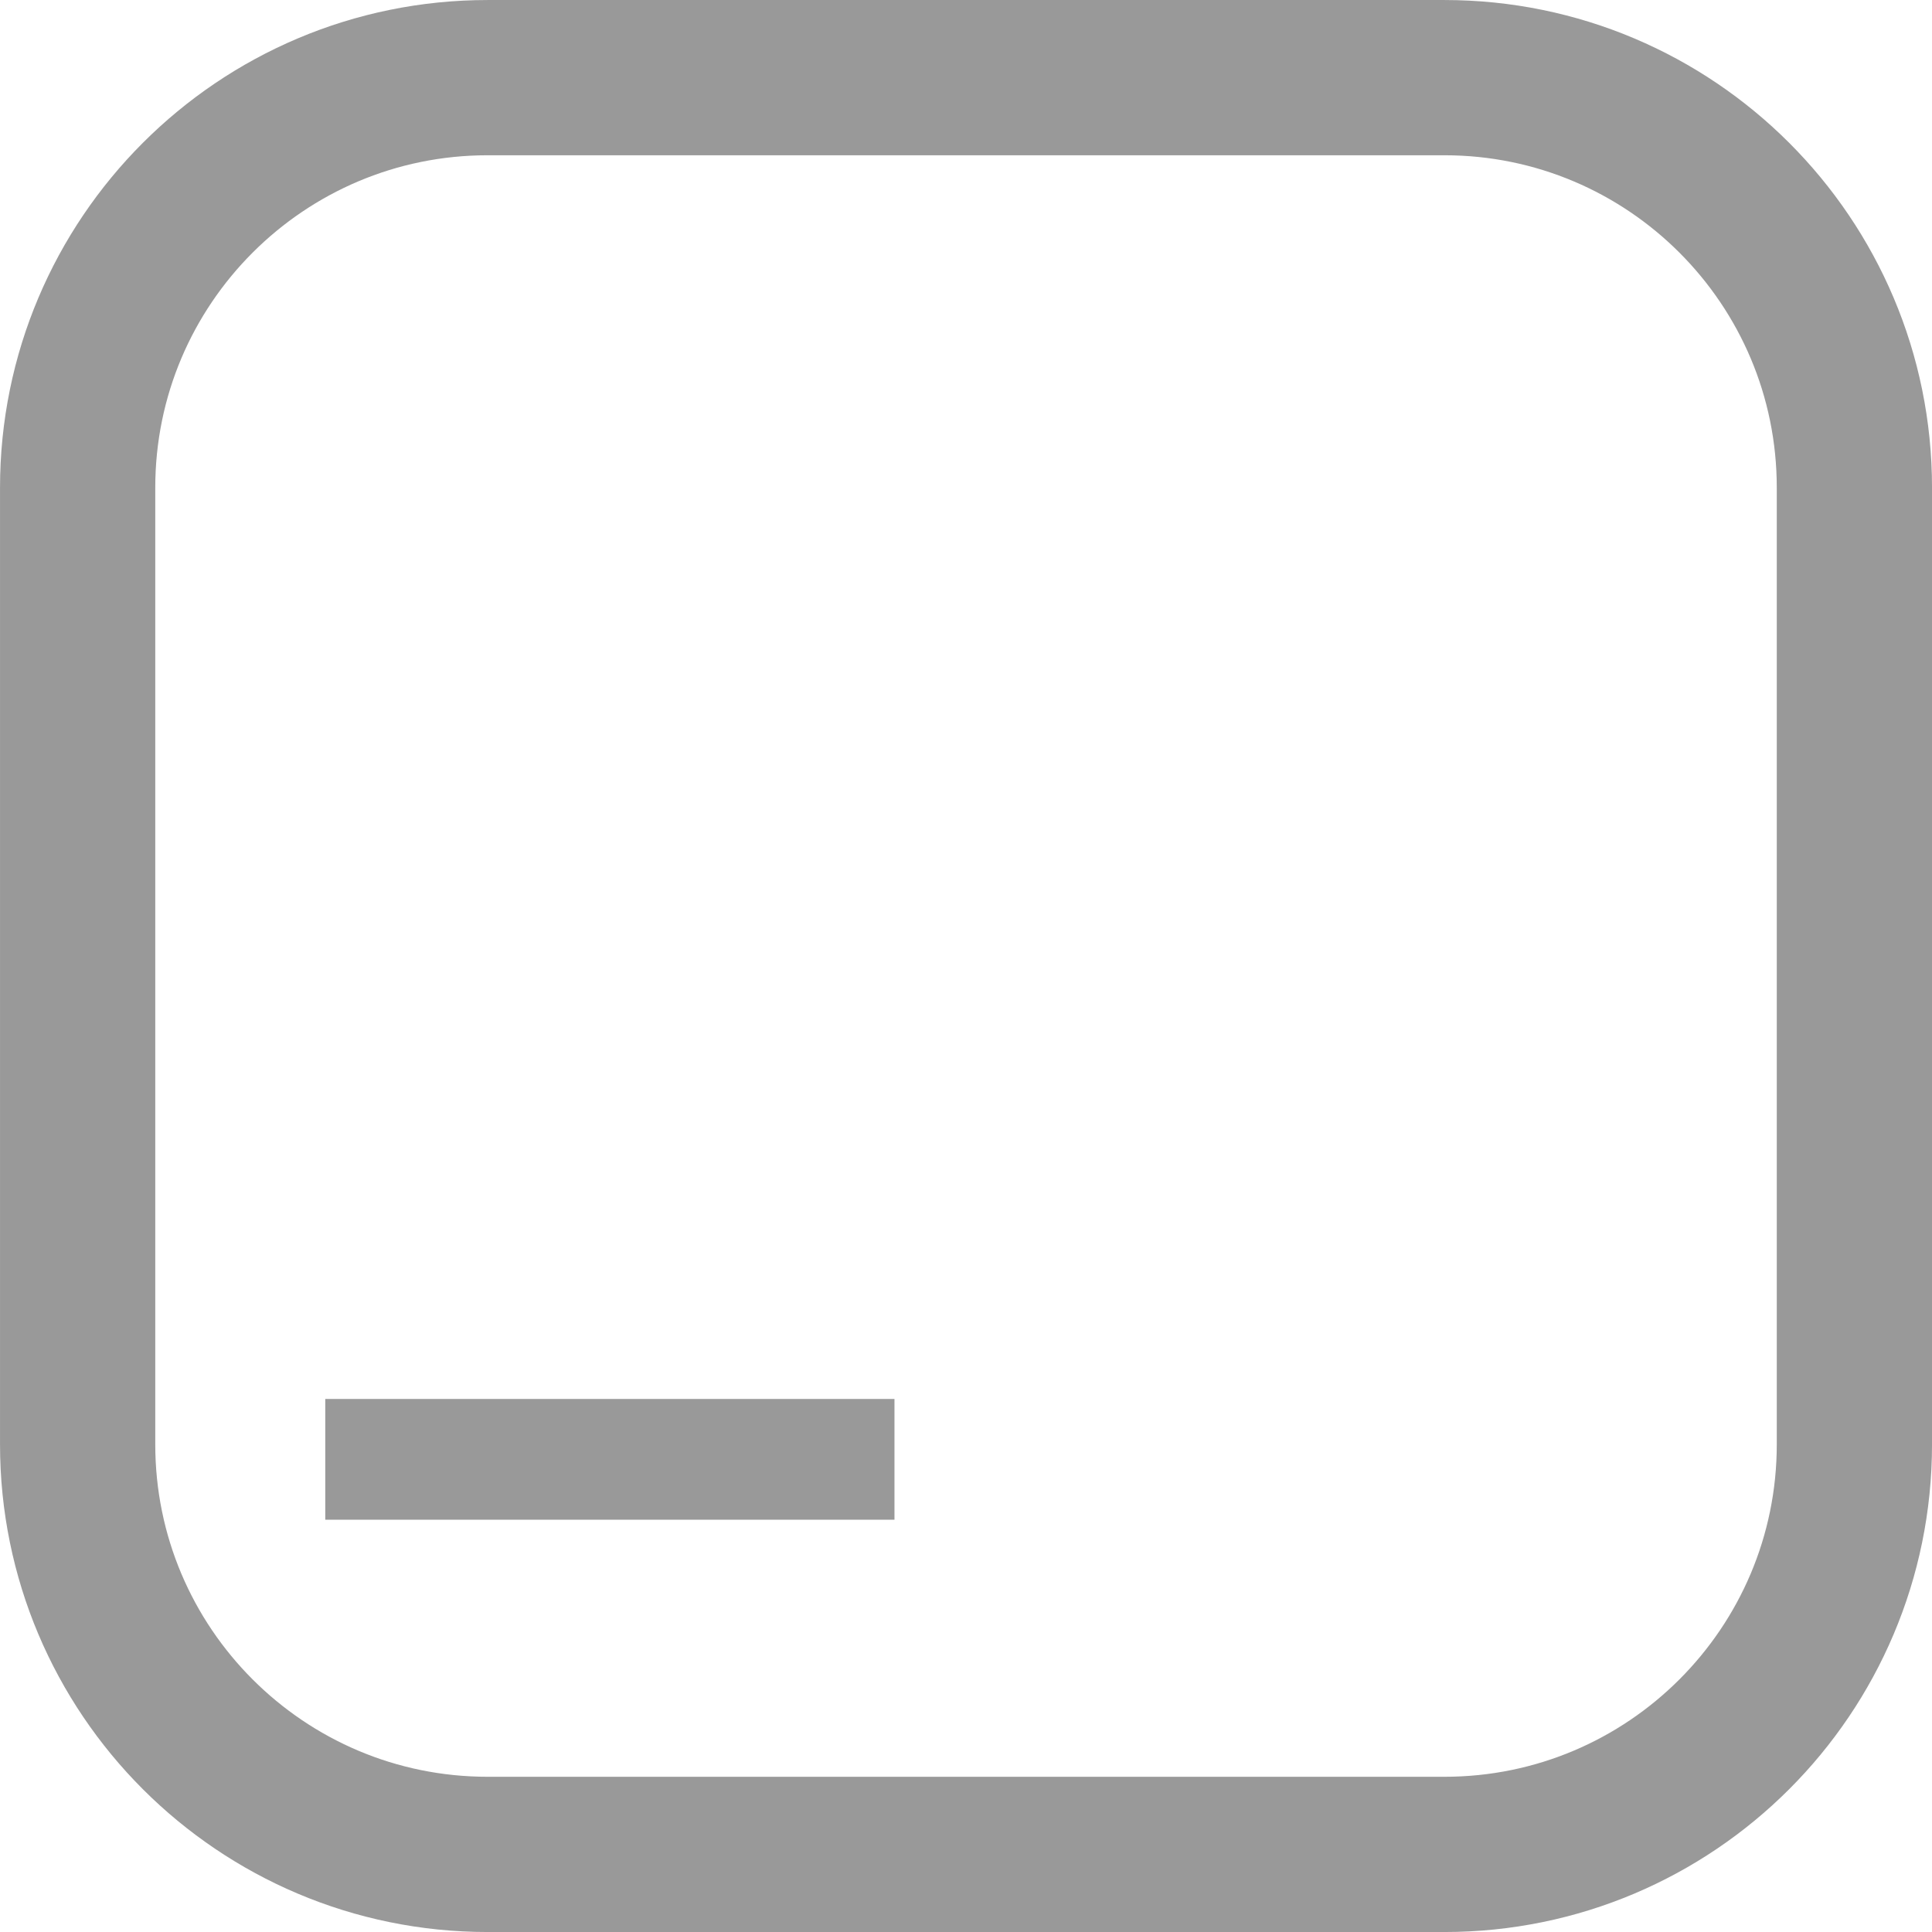
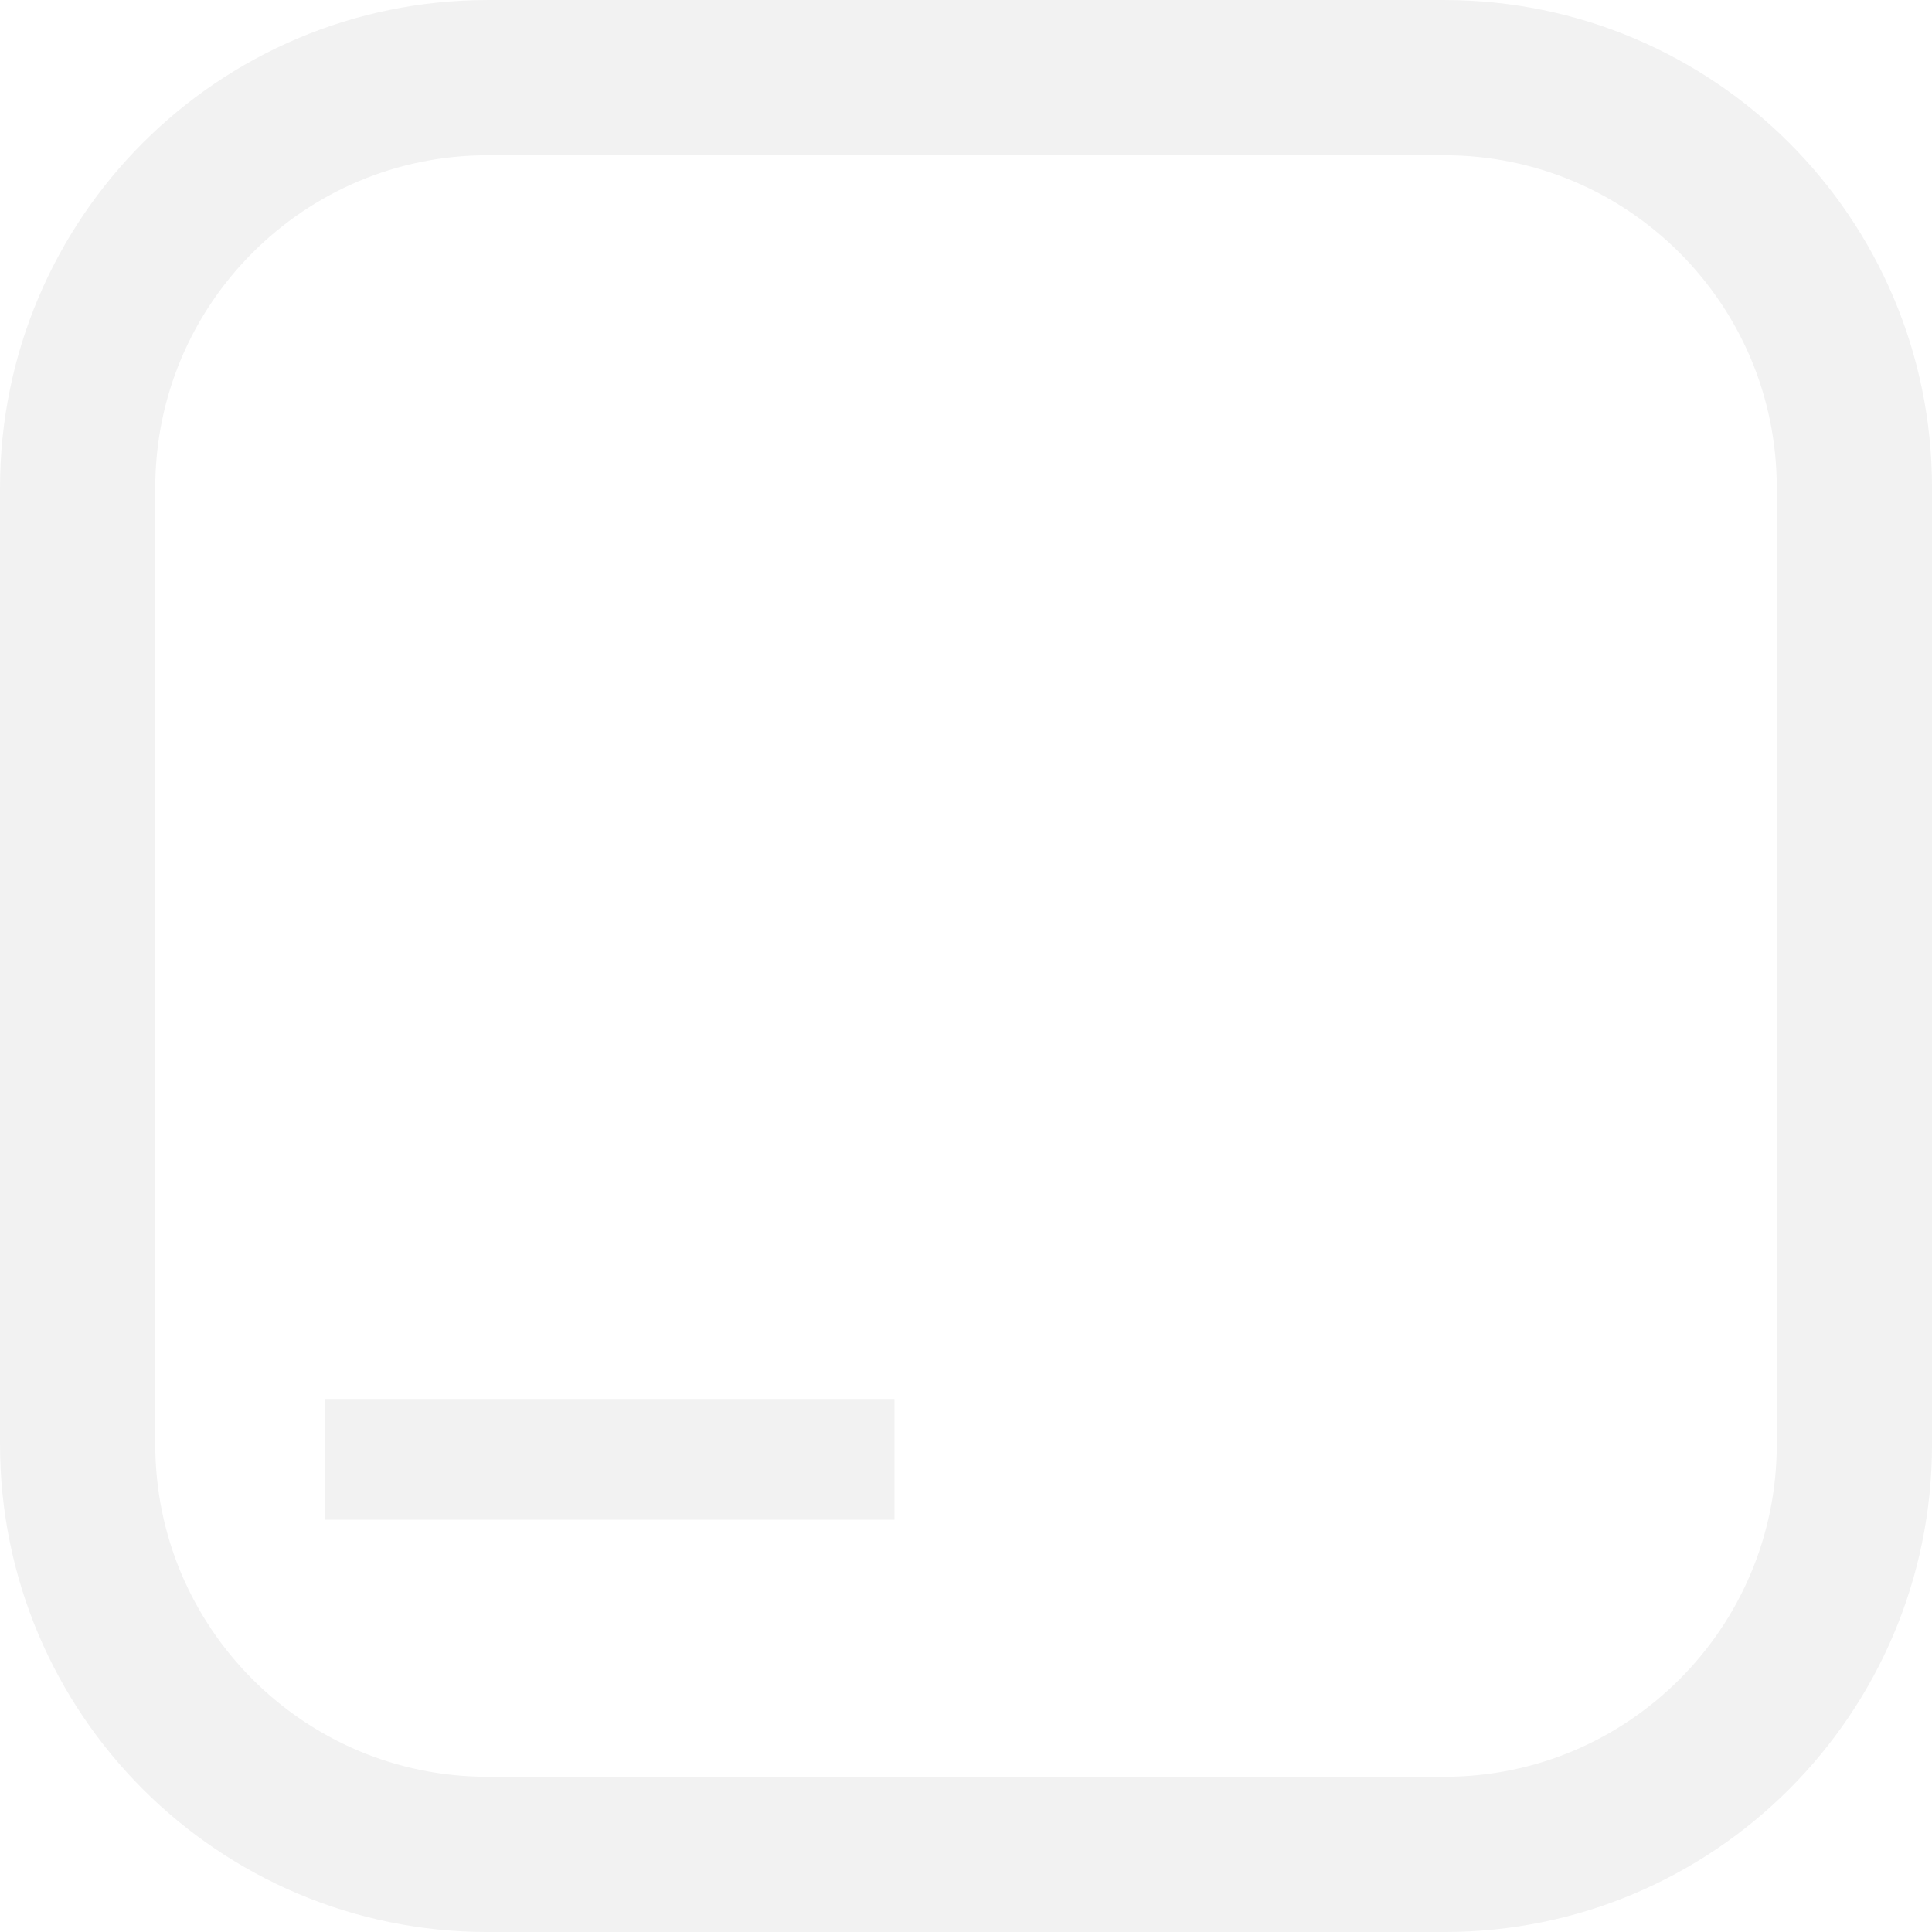
<svg xmlns="http://www.w3.org/2000/svg" width="48" height="48" viewBox="0 0 48 48" id="svg2" version="1.1">
  <defs id="defs4" />
  <g id="layer1" transform="translate(0,-1004.362)">
-     <rect style="fill:none;fill-opacity:0.85;stroke:#999999;stroke-width:3.857;stroke-linejoin:round;stroke-miterlimit:4;stroke-dasharray:none" id="rect4136" width="44.143" height="44.143" x="1.929" y="1006.291" ry="10.187" />
-     <path style="fill:none;fill-rule:evenodd;stroke:#999999;stroke-width:3;stroke-linecap:butt;stroke-linejoin:miter;stroke-miterlimit:4;stroke-dasharray:none;stroke-opacity:1" d="M 8.081,1040.619 H 22.223" id="path817" />
+     <rect style="fill:none;fill-opacity:0.85;stroke:#f2f2f2;stroke-width:3.857;stroke-linejoin:round;stroke-miterlimit:4;stroke-dasharray:none" id="rect4136" width="44.143" height="44.143" x="1.929" y="1006.291" ry="10.187" />
+     <path style="fill:none;fill-rule:evenodd;stroke:#f2f2f2;stroke-width:3;stroke-linecap:butt;stroke-linejoin:miter;stroke-miterlimit:4;stroke-dasharray:none;stroke-opacity:1" d="M 8.081,1040.619 H 22.223" id="path817" />
  </g>
</svg>
